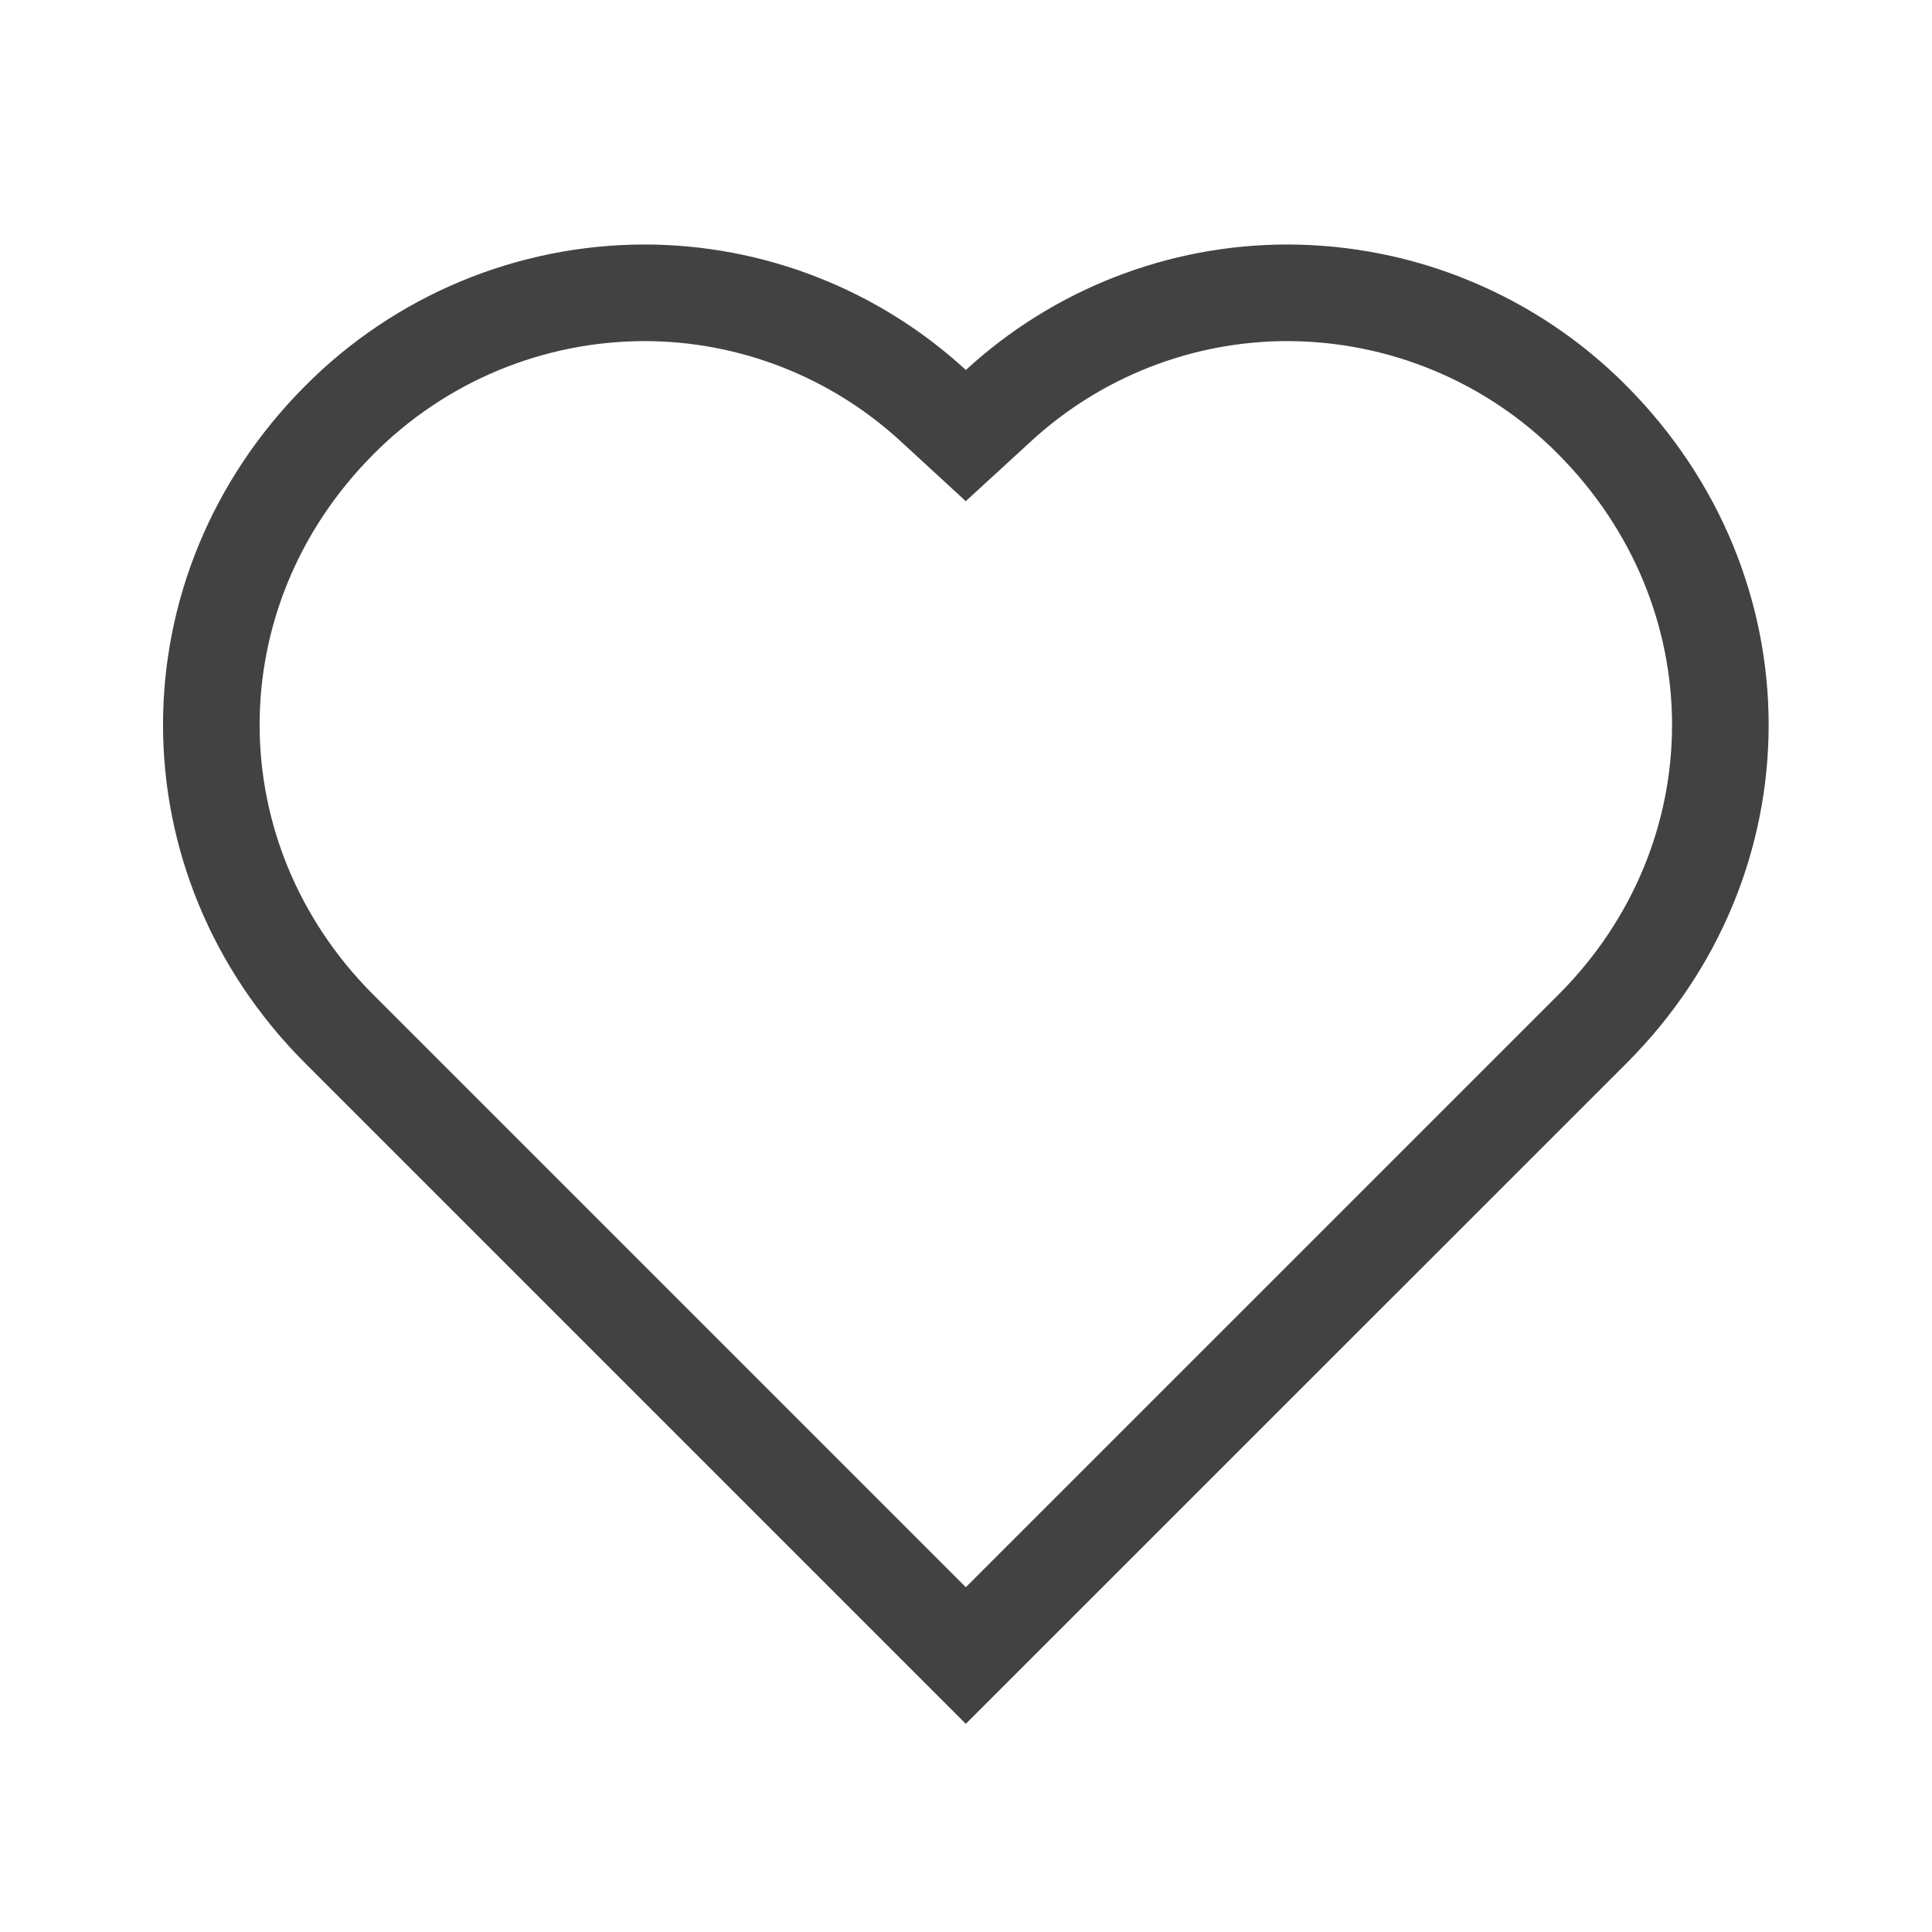
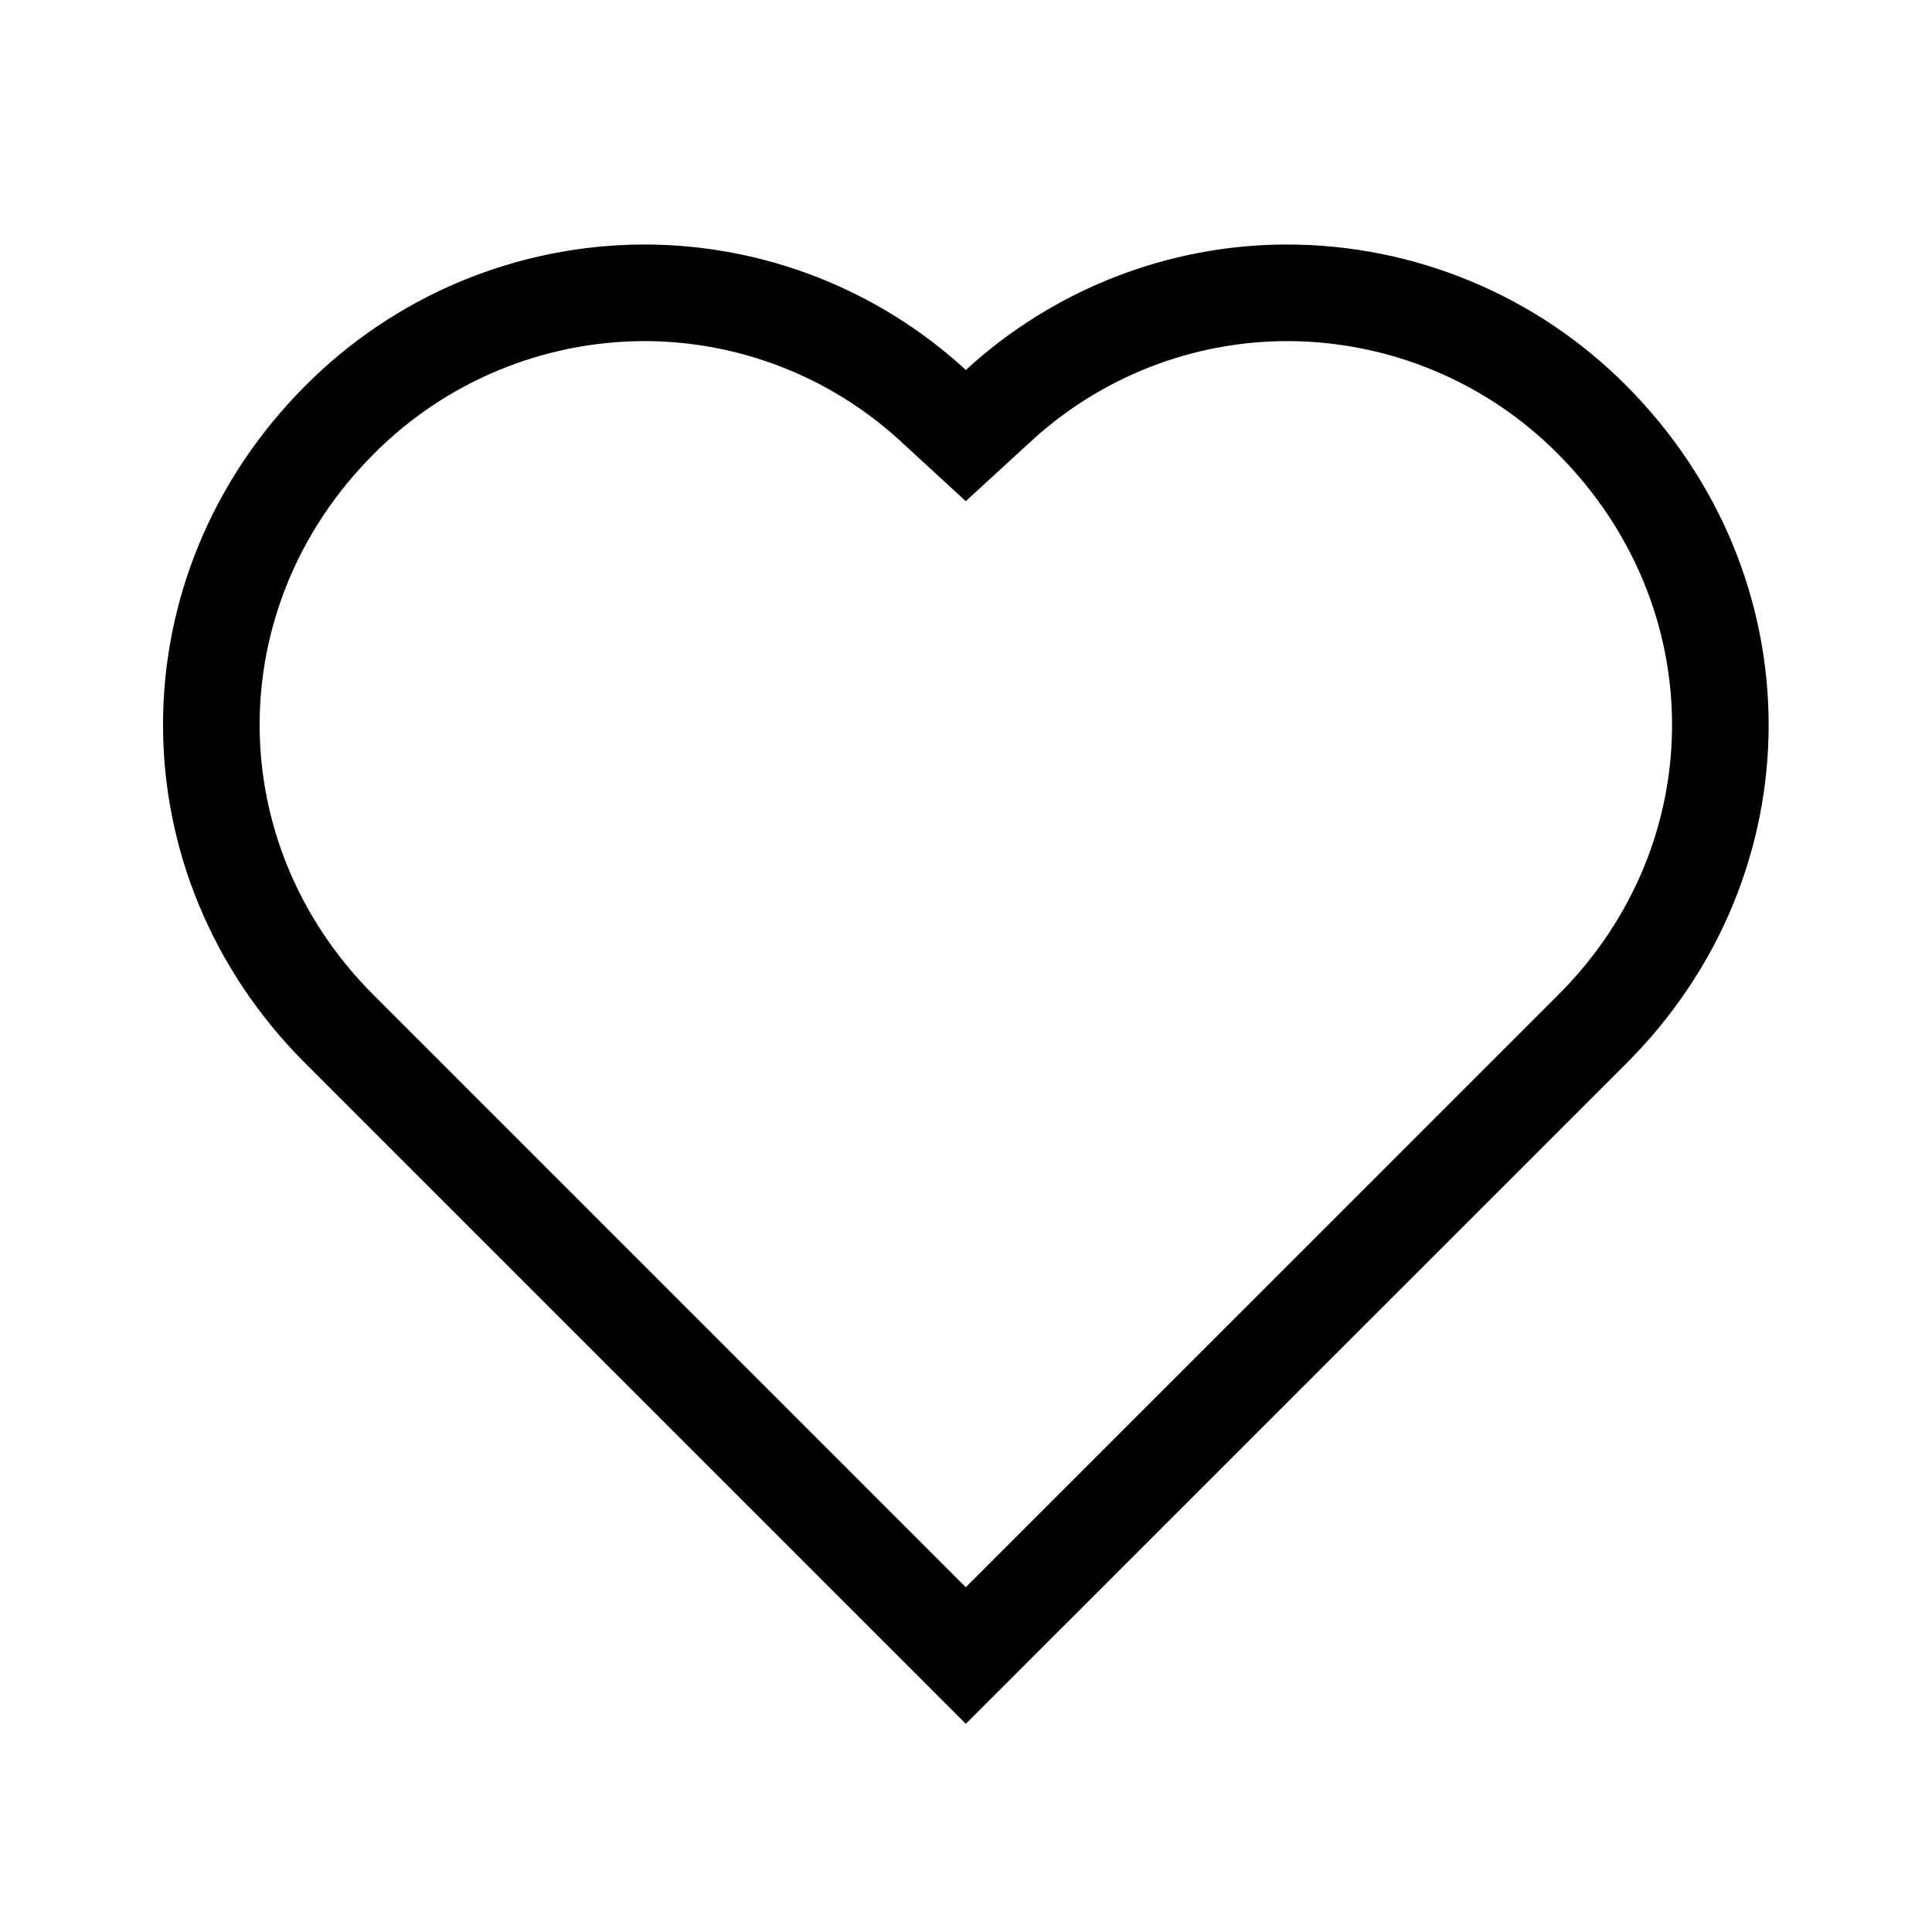
<svg xmlns="http://www.w3.org/2000/svg" width="20" height="20" viewBox="0 0 20 20" fill="none">
-   <path d="M16.481 4.345L16.482 4.346C18.252 6.124 18.25 8.888 16.484 10.653L16.484 10.653L9.998 17.138L3.513 10.653L3.513 10.653C1.747 8.887 1.745 6.123 3.512 4.349L3.513 4.348C3.926 3.932 4.418 3.601 4.959 3.375C5.501 3.149 6.082 3.032 6.669 3.031C7.777 3.031 8.844 3.448 9.66 4.198L9.998 4.509L10.337 4.198C11.153 3.448 12.22 3.031 13.328 3.031C13.914 3.032 14.495 3.148 15.036 3.374C15.577 3.599 16.068 3.929 16.481 4.345Z" stroke="#424242" />
+   <path d="M16.481 4.345L16.482 4.346C18.252 6.124 18.25 8.888 16.484 10.653L16.484 10.653L9.998 17.138L3.513 10.653L3.513 10.653C1.747 8.887 1.745 6.123 3.512 4.349L3.513 4.348C3.926 3.932 4.418 3.601 4.959 3.375C5.501 3.149 6.082 3.032 6.669 3.031C7.777 3.031 8.844 3.448 9.66 4.198L9.998 4.509L10.337 4.198C11.153 3.448 12.22 3.031 13.328 3.031C13.914 3.032 14.495 3.148 15.036 3.374C15.577 3.599 16.068 3.929 16.481 4.345Z" stroke="currentColor" />
</svg>
